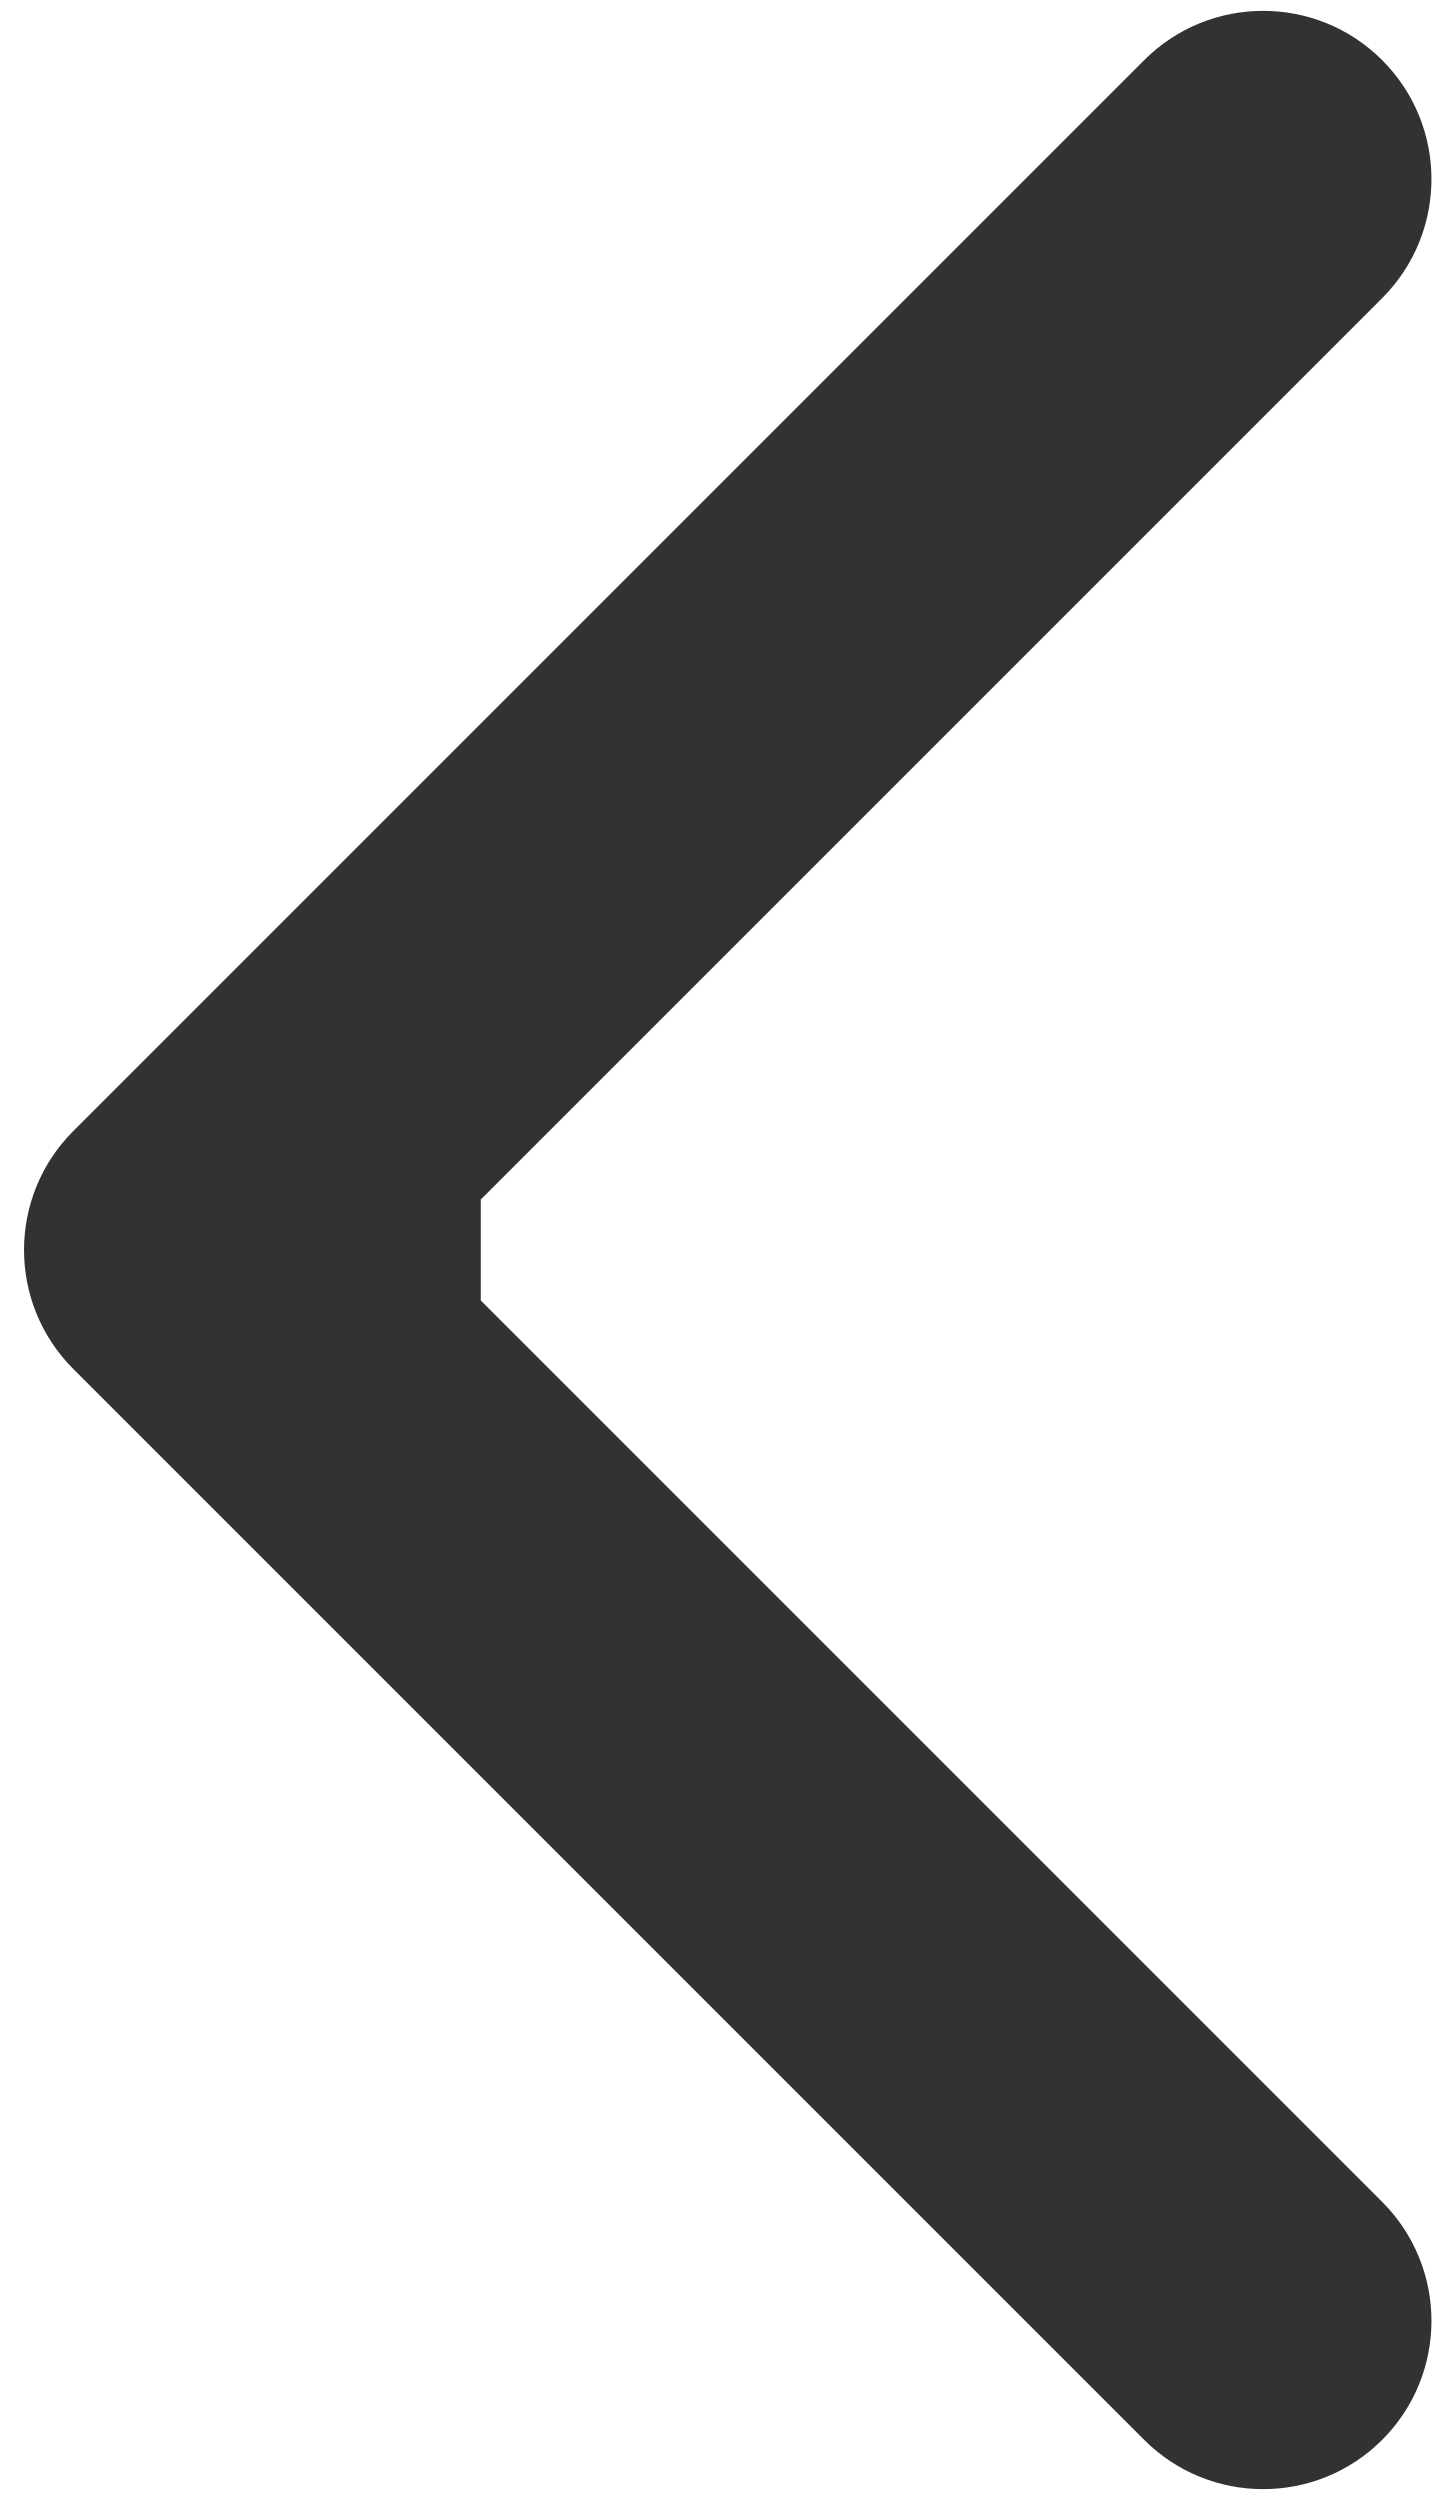
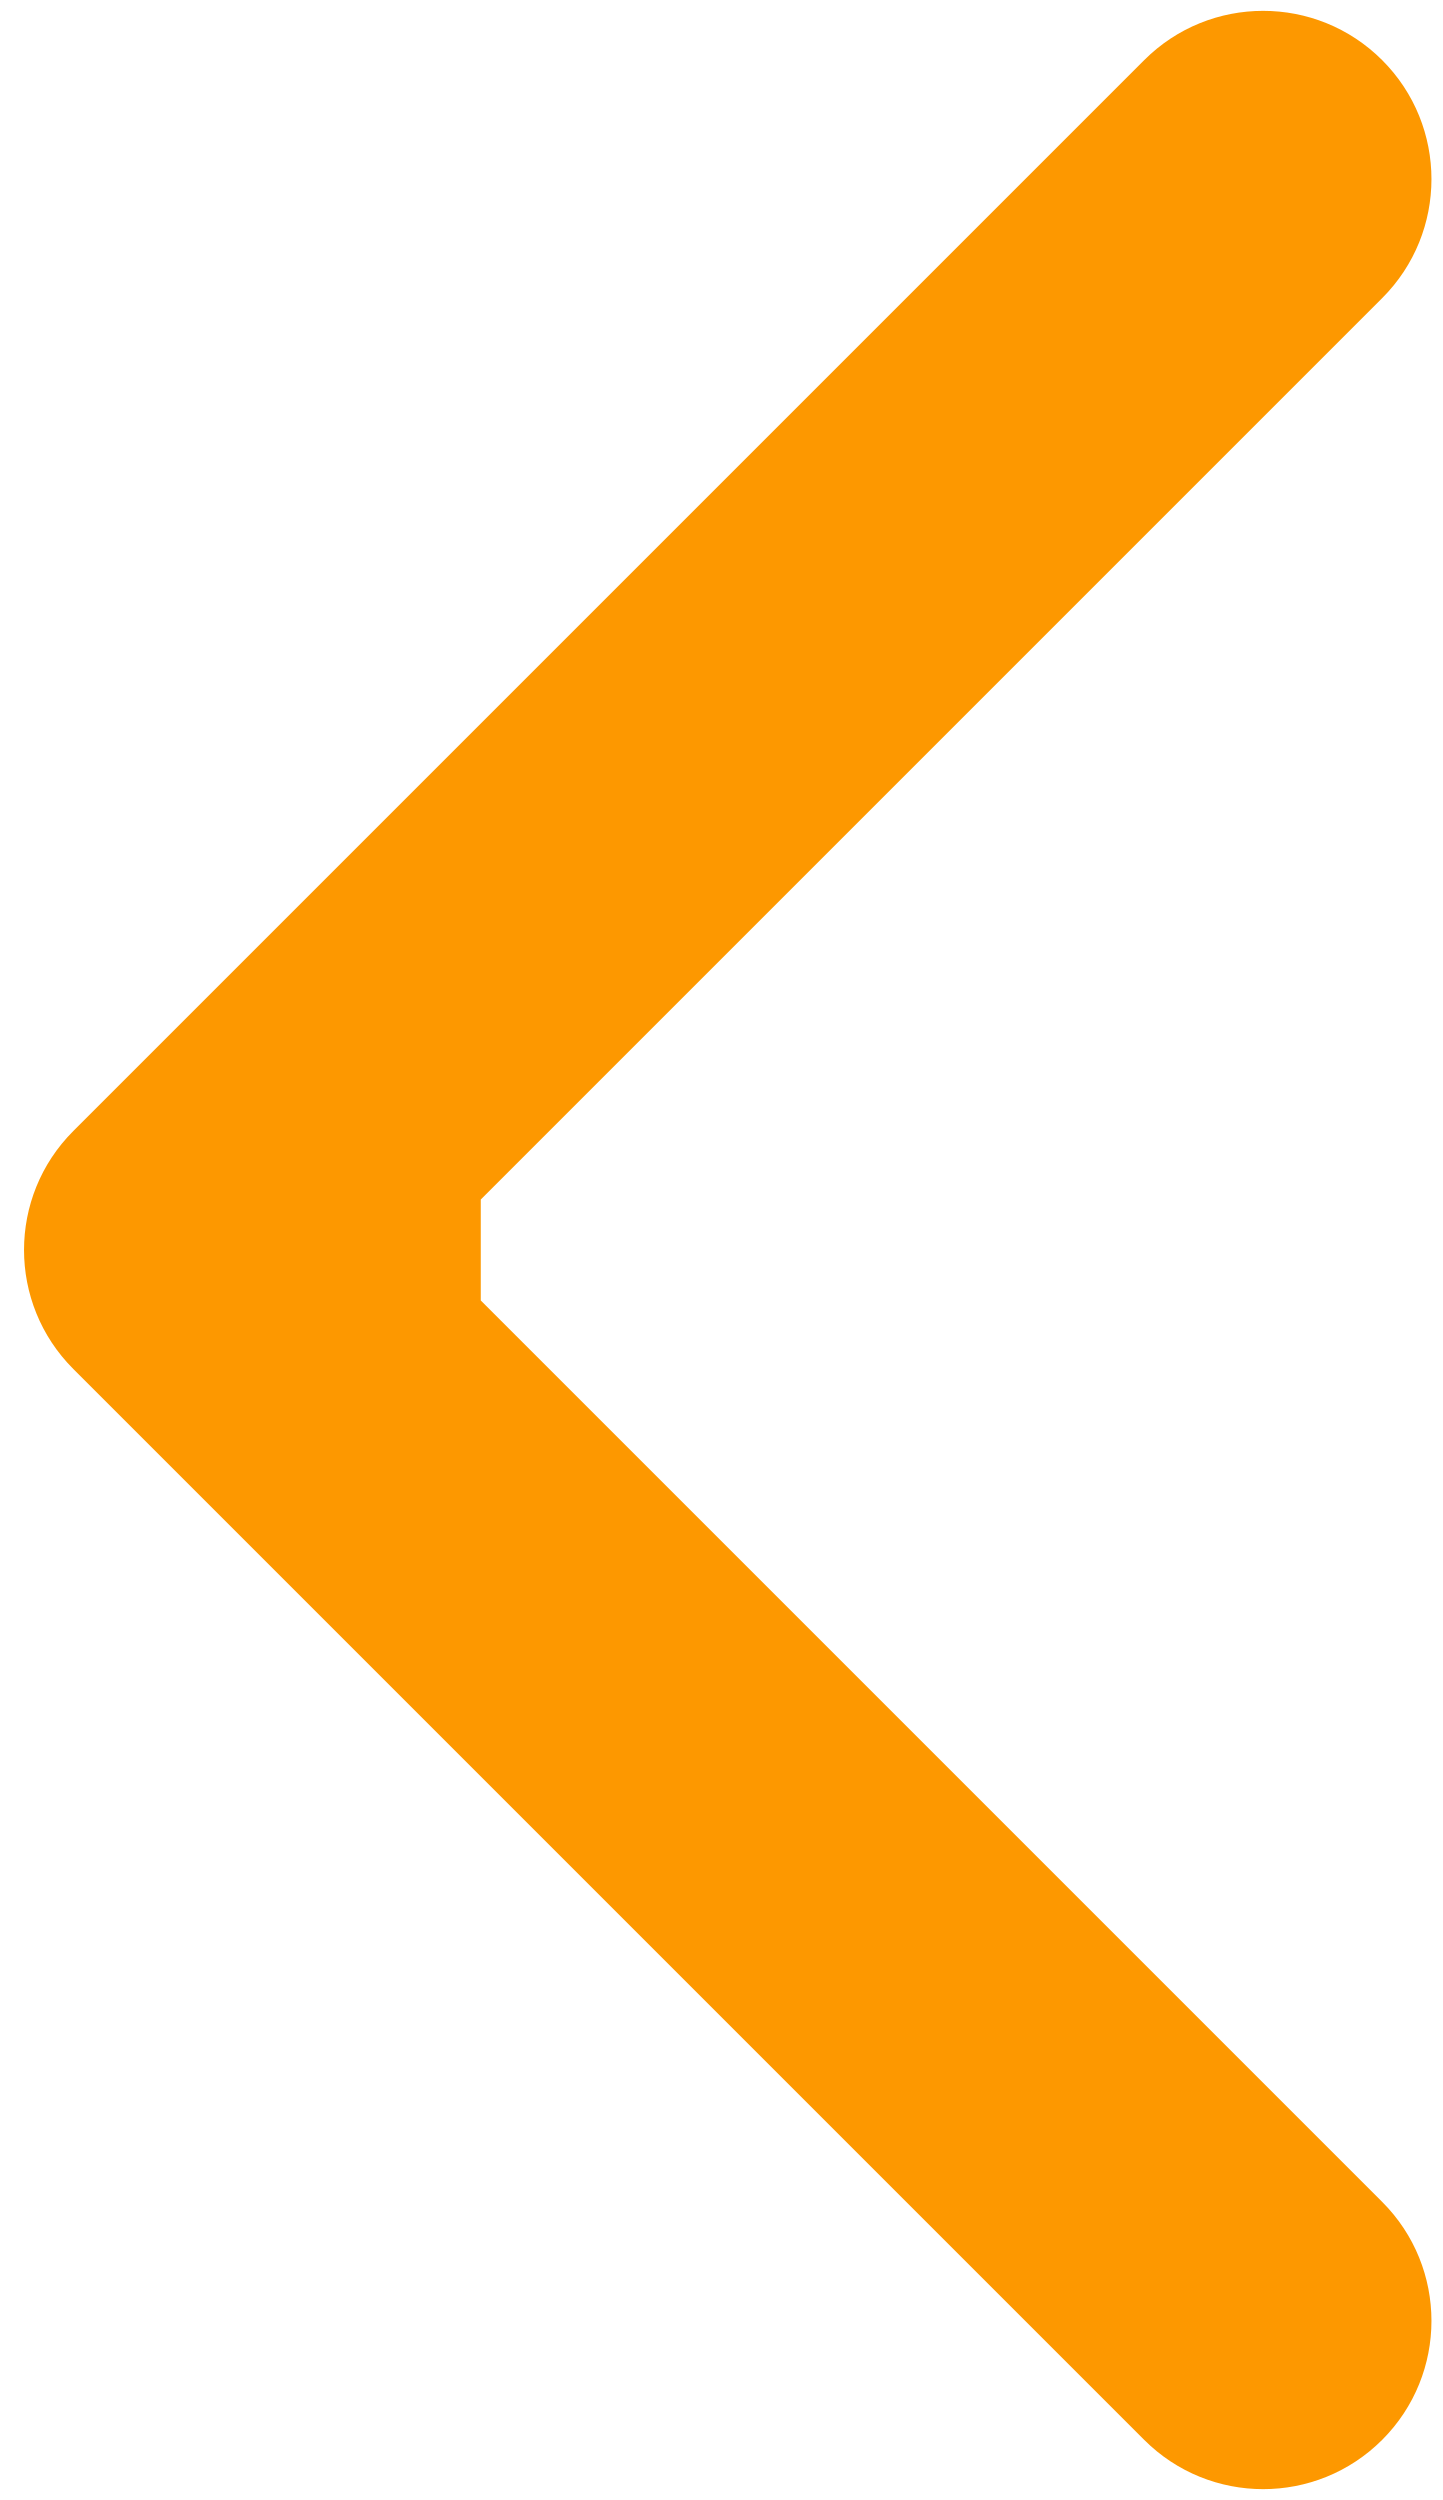
<svg xmlns="http://www.w3.org/2000/svg" width="30" height="52" viewBox="0 0 30 52" fill="none">
-   <path d="M1.525 28.475C0.158 27.108 0.158 24.892 1.525 23.525L23.799 1.251C25.166 -0.116 27.382 -0.116 28.749 1.251C30.116 2.618 30.116 4.834 28.749 6.201L8.95 26L28.749 45.799C30.116 47.166 30.116 49.382 28.749 50.749C27.382 52.116 25.166 52.116 23.799 50.749L1.525 28.475ZM10 29.5H4V22.5H10V29.5Z" fill="#323232" />
+   <path d="M1.525 28.475C0.158 27.108 0.158 24.892 1.525 23.525L23.799 1.251C25.166 -0.116 27.382 -0.116 28.749 1.251C30.116 2.618 30.116 4.834 28.749 6.201L8.95 26L28.749 45.799C30.116 47.166 30.116 49.382 28.749 50.749C27.382 52.116 25.166 52.116 23.799 50.749L1.525 28.475ZM10 29.5H4V22.5H10V29.5Z" fill="#FD9800" />
</svg>
